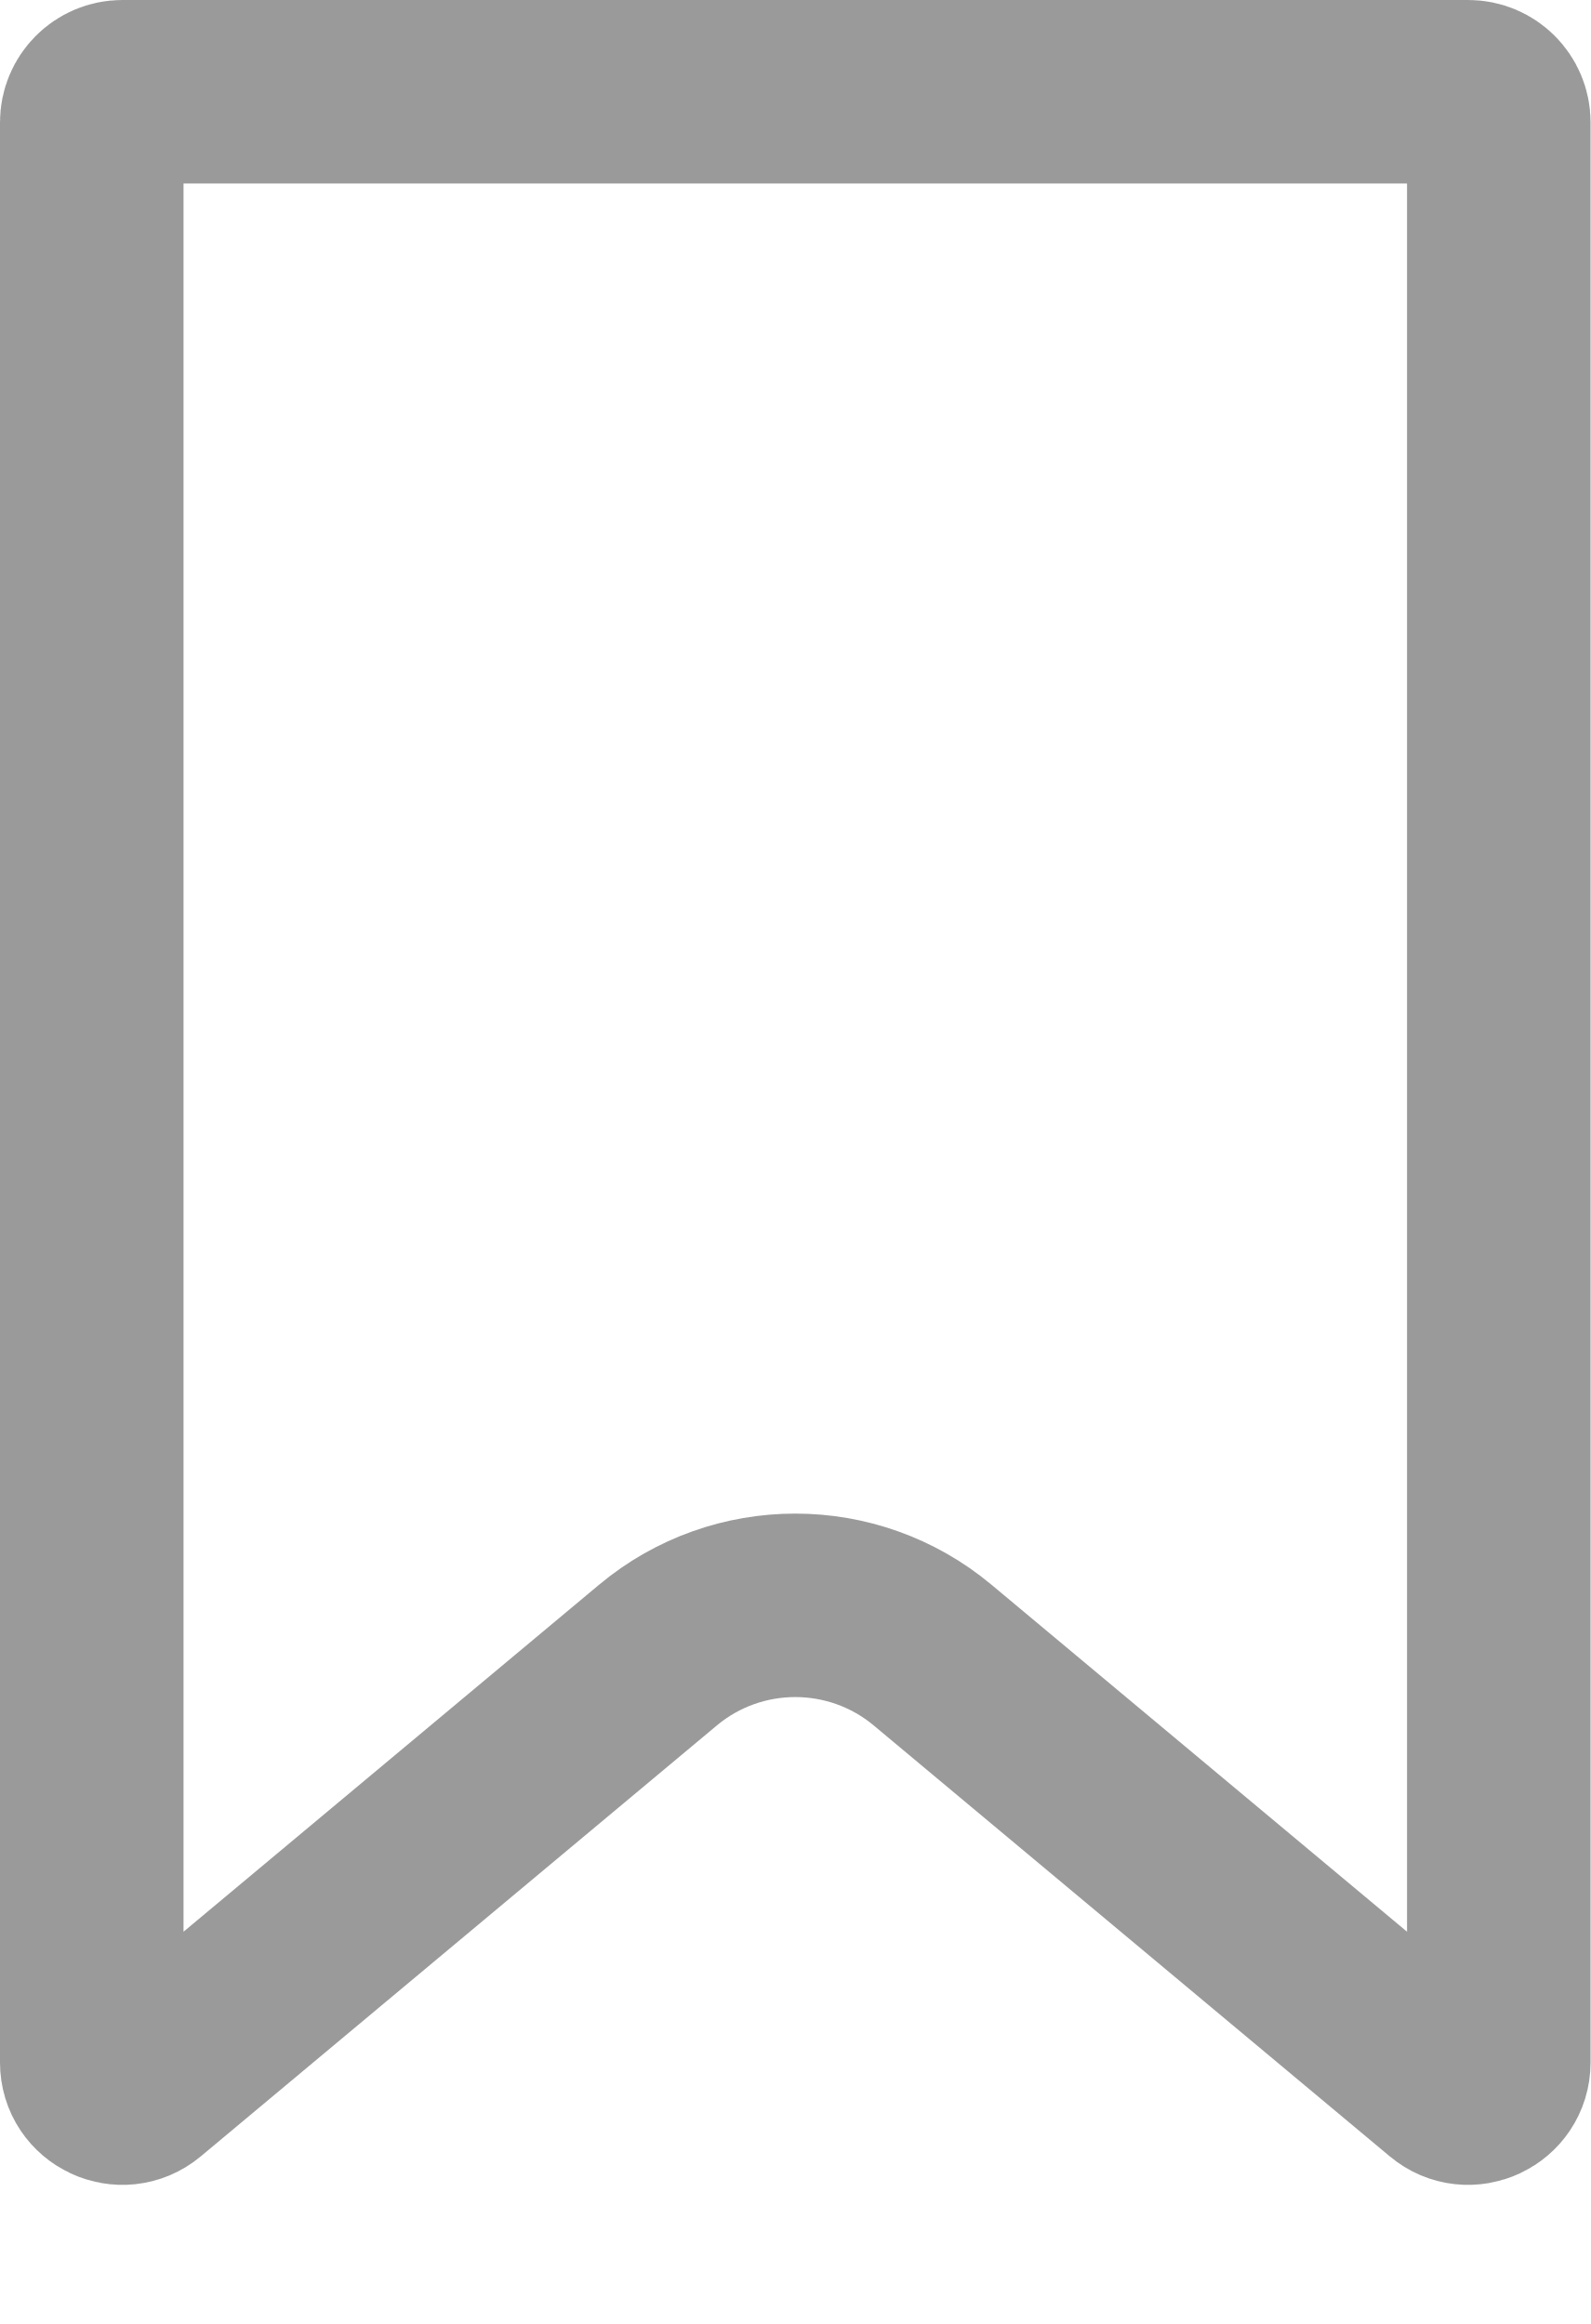
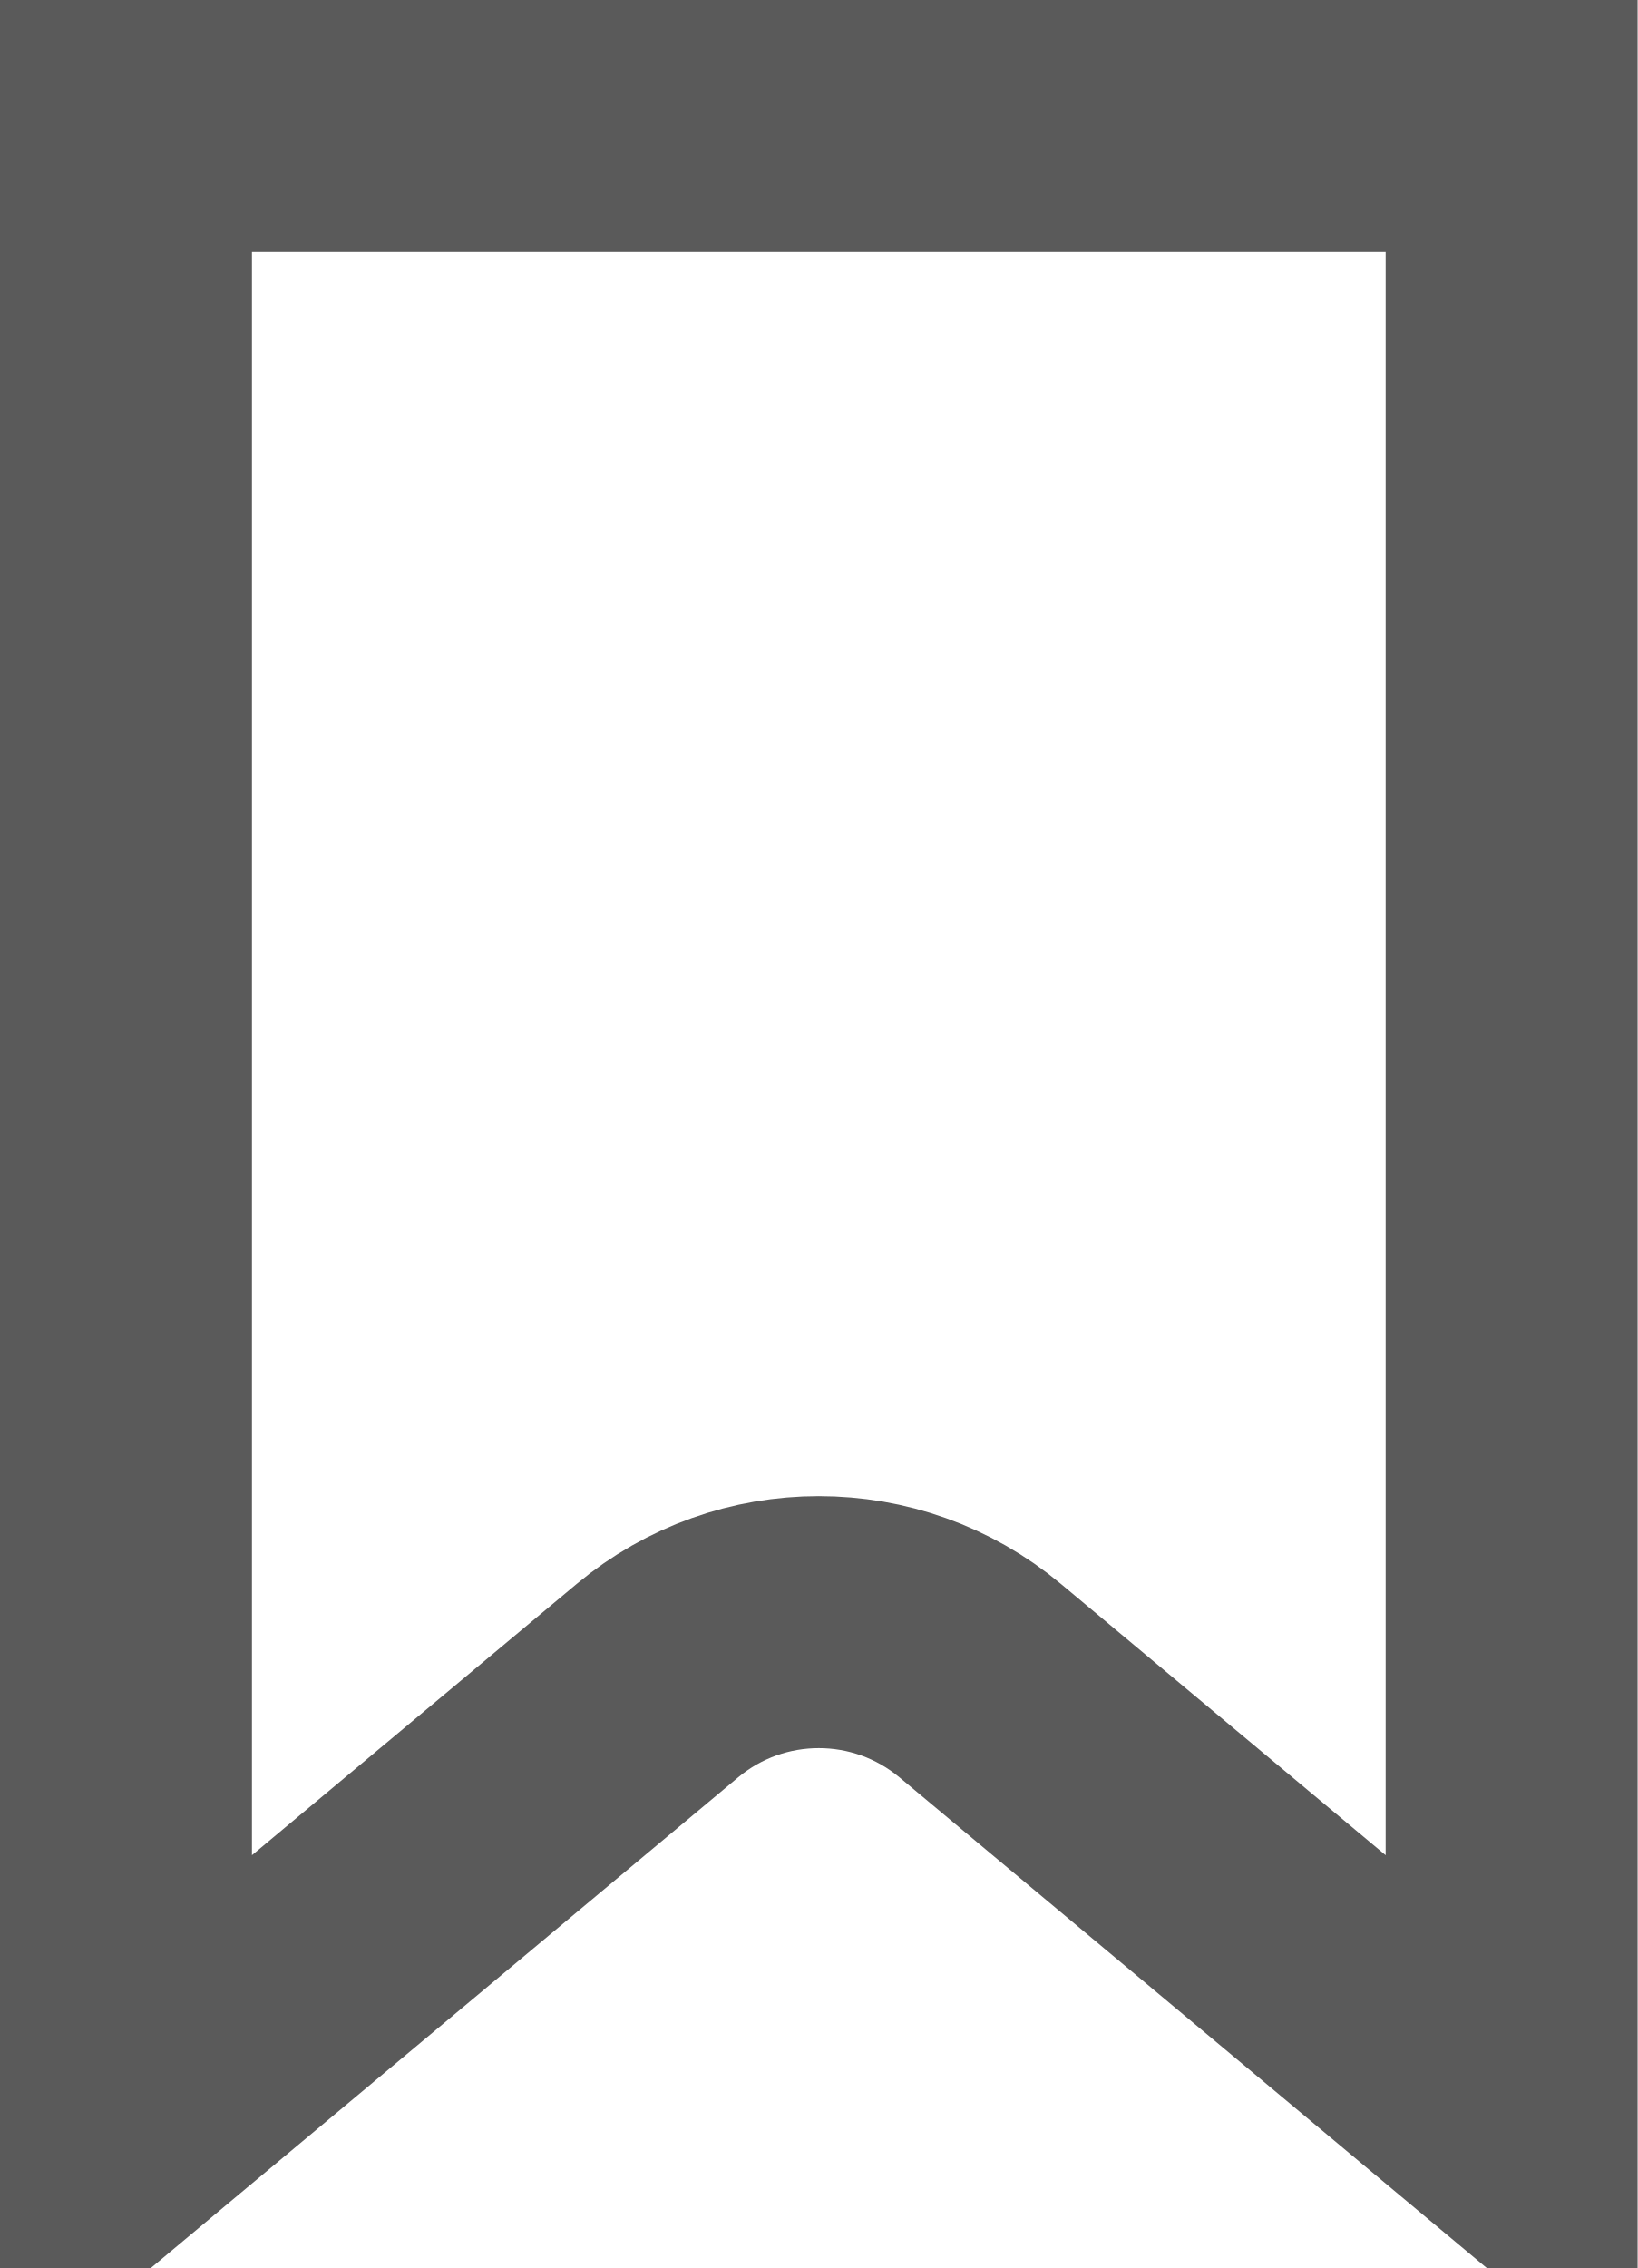
- <svg xmlns="http://www.w3.org/2000/svg" width="13" height="19" viewBox="0 0 13 19" fill="none">
-   <path d="M1 0.75H12C12.138 0.75 12.25 0.862 12.25 1V16.862C12.25 17.074 12.002 17.19 11.84 17.054L7.622 13.531C6.973 12.989 6.027 12.989 5.378 13.531L1.16 17.054C0.997 17.19 0.75 17.074 0.75 16.862V1C0.75 0.862 0.862 0.75 1 0.75Z" stroke="#9A9A9A" stroke-width="1.5" />
+ <svg xmlns="http://www.w3.org/2000/svg" width="13" height="18" viewBox="0 0 13 18" fill="none">
+   <path d="M12 1V16.862L7.782 13.339C7.04 12.719 5.96 12.719 5.218 13.339L1 16.862V1H12Z" stroke="#5A5A5A" stroke-width="2" />
</svg>
